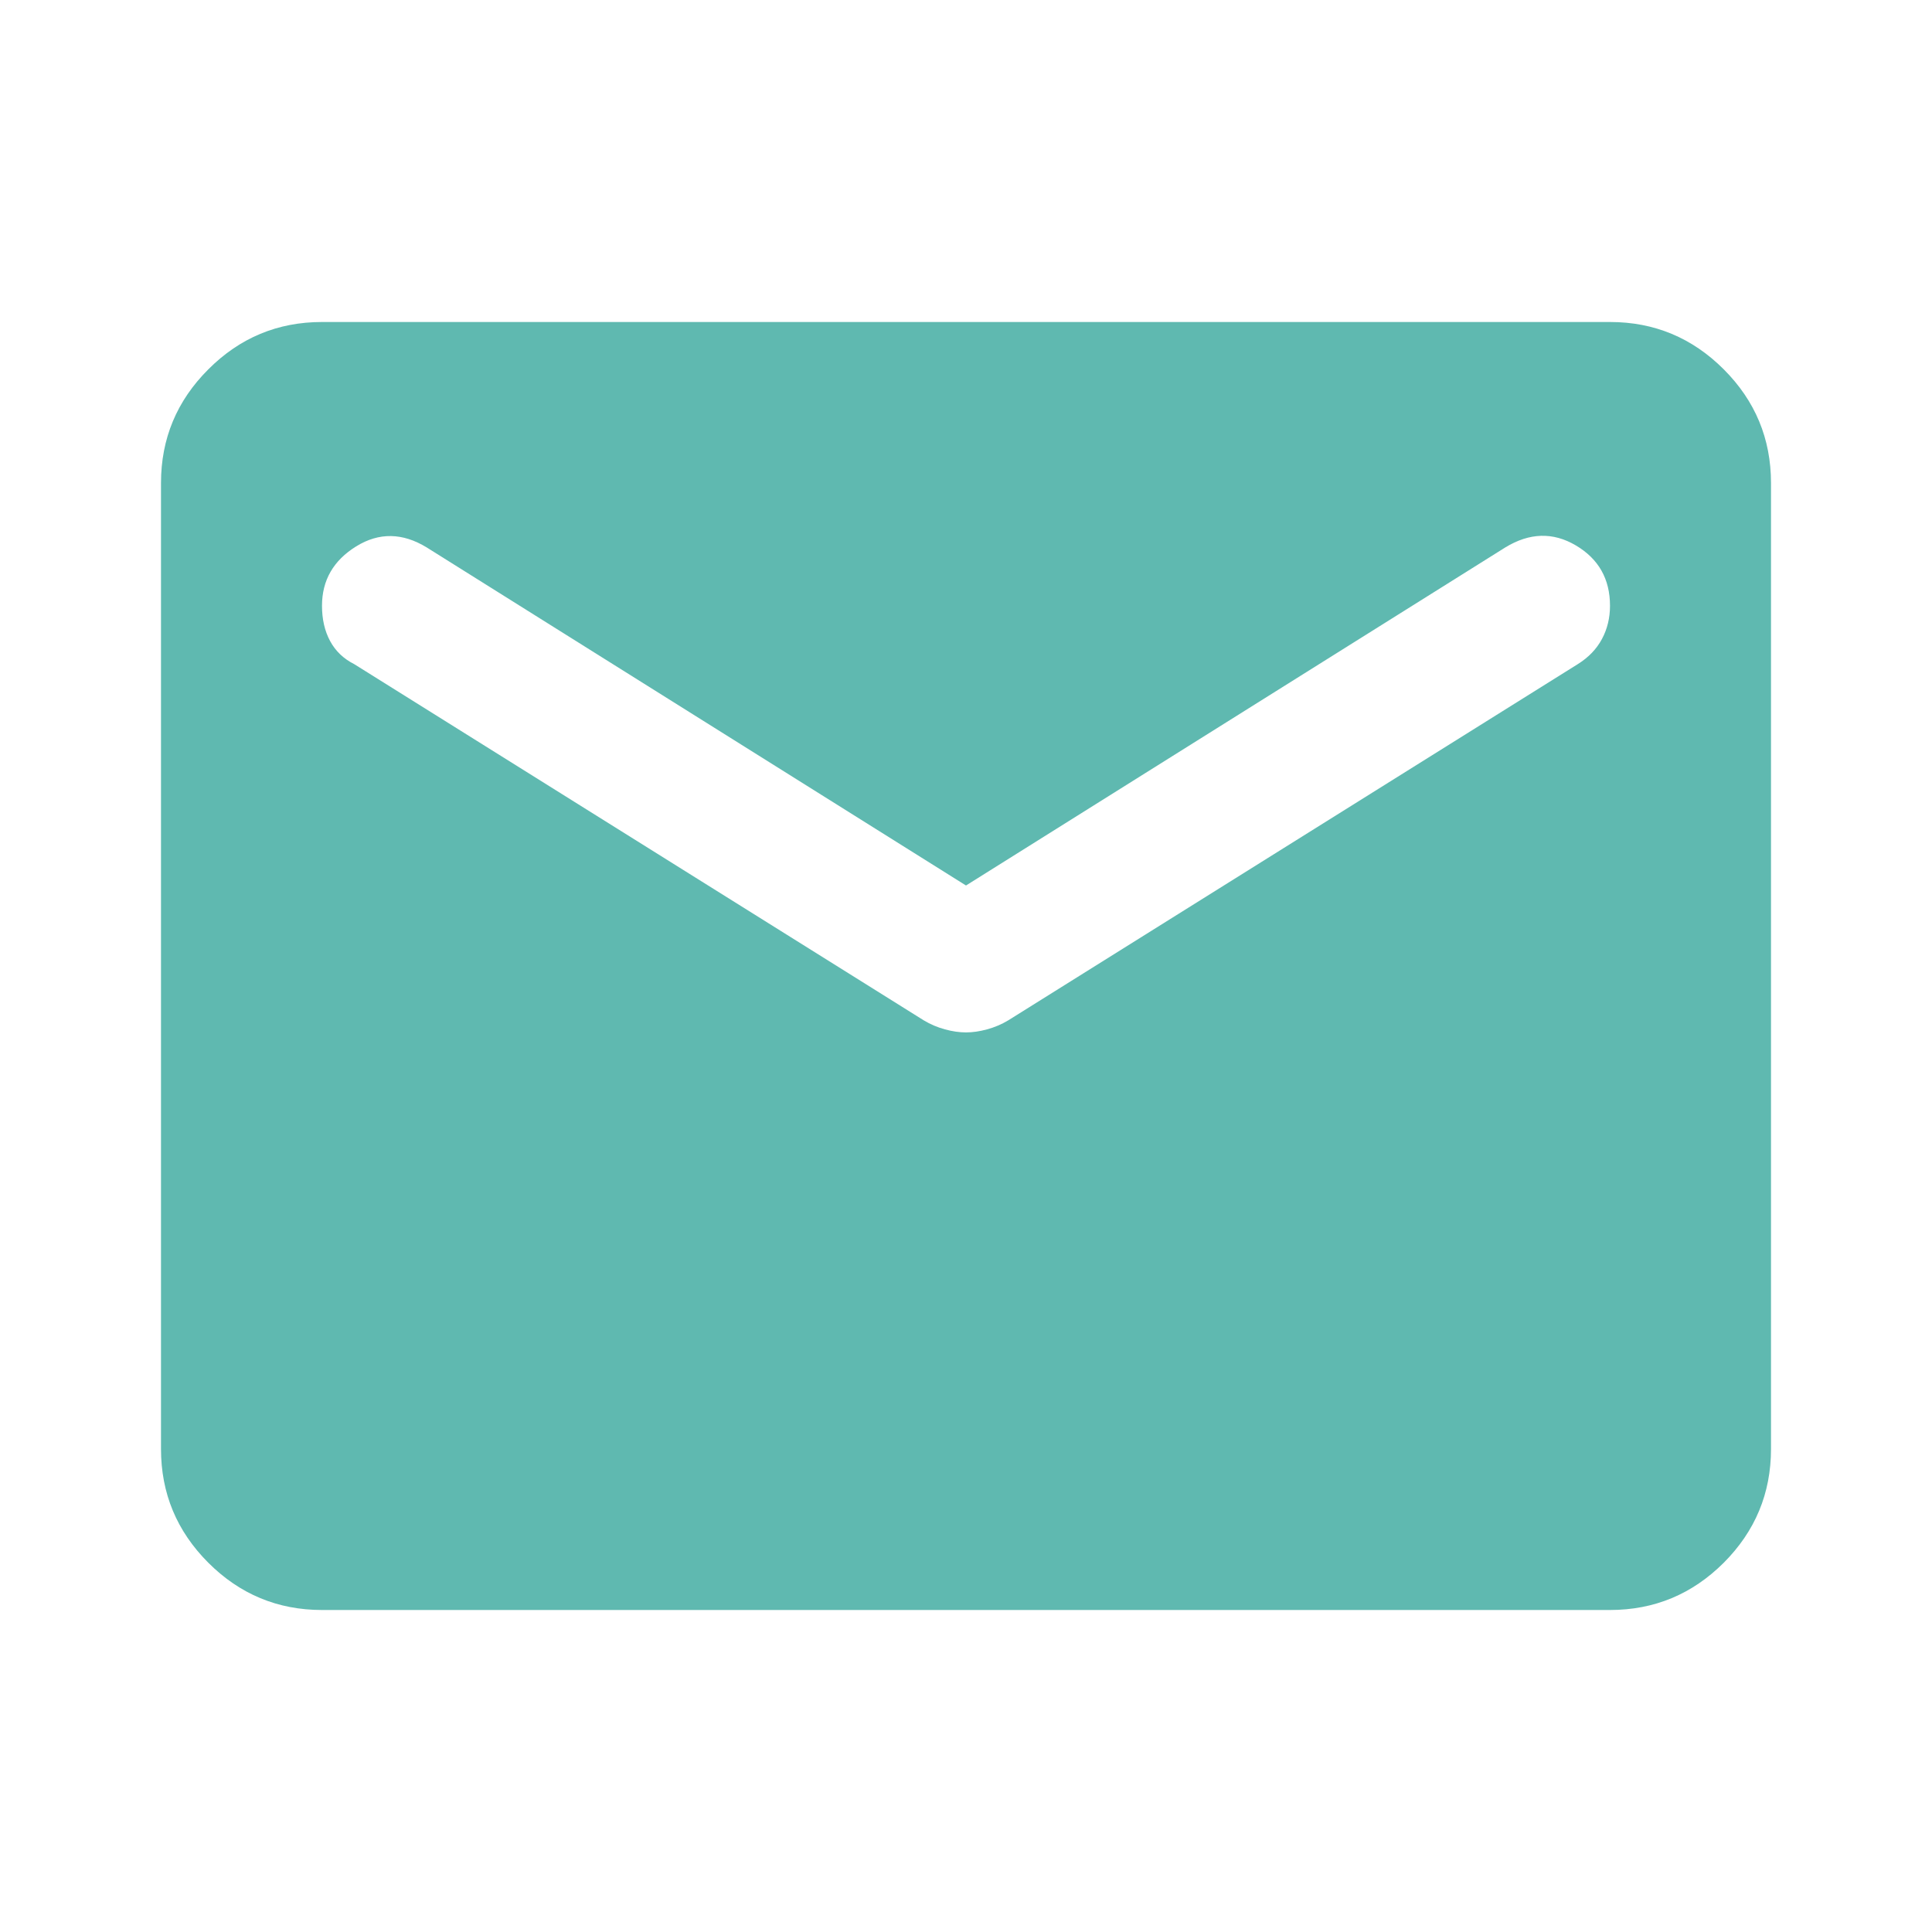
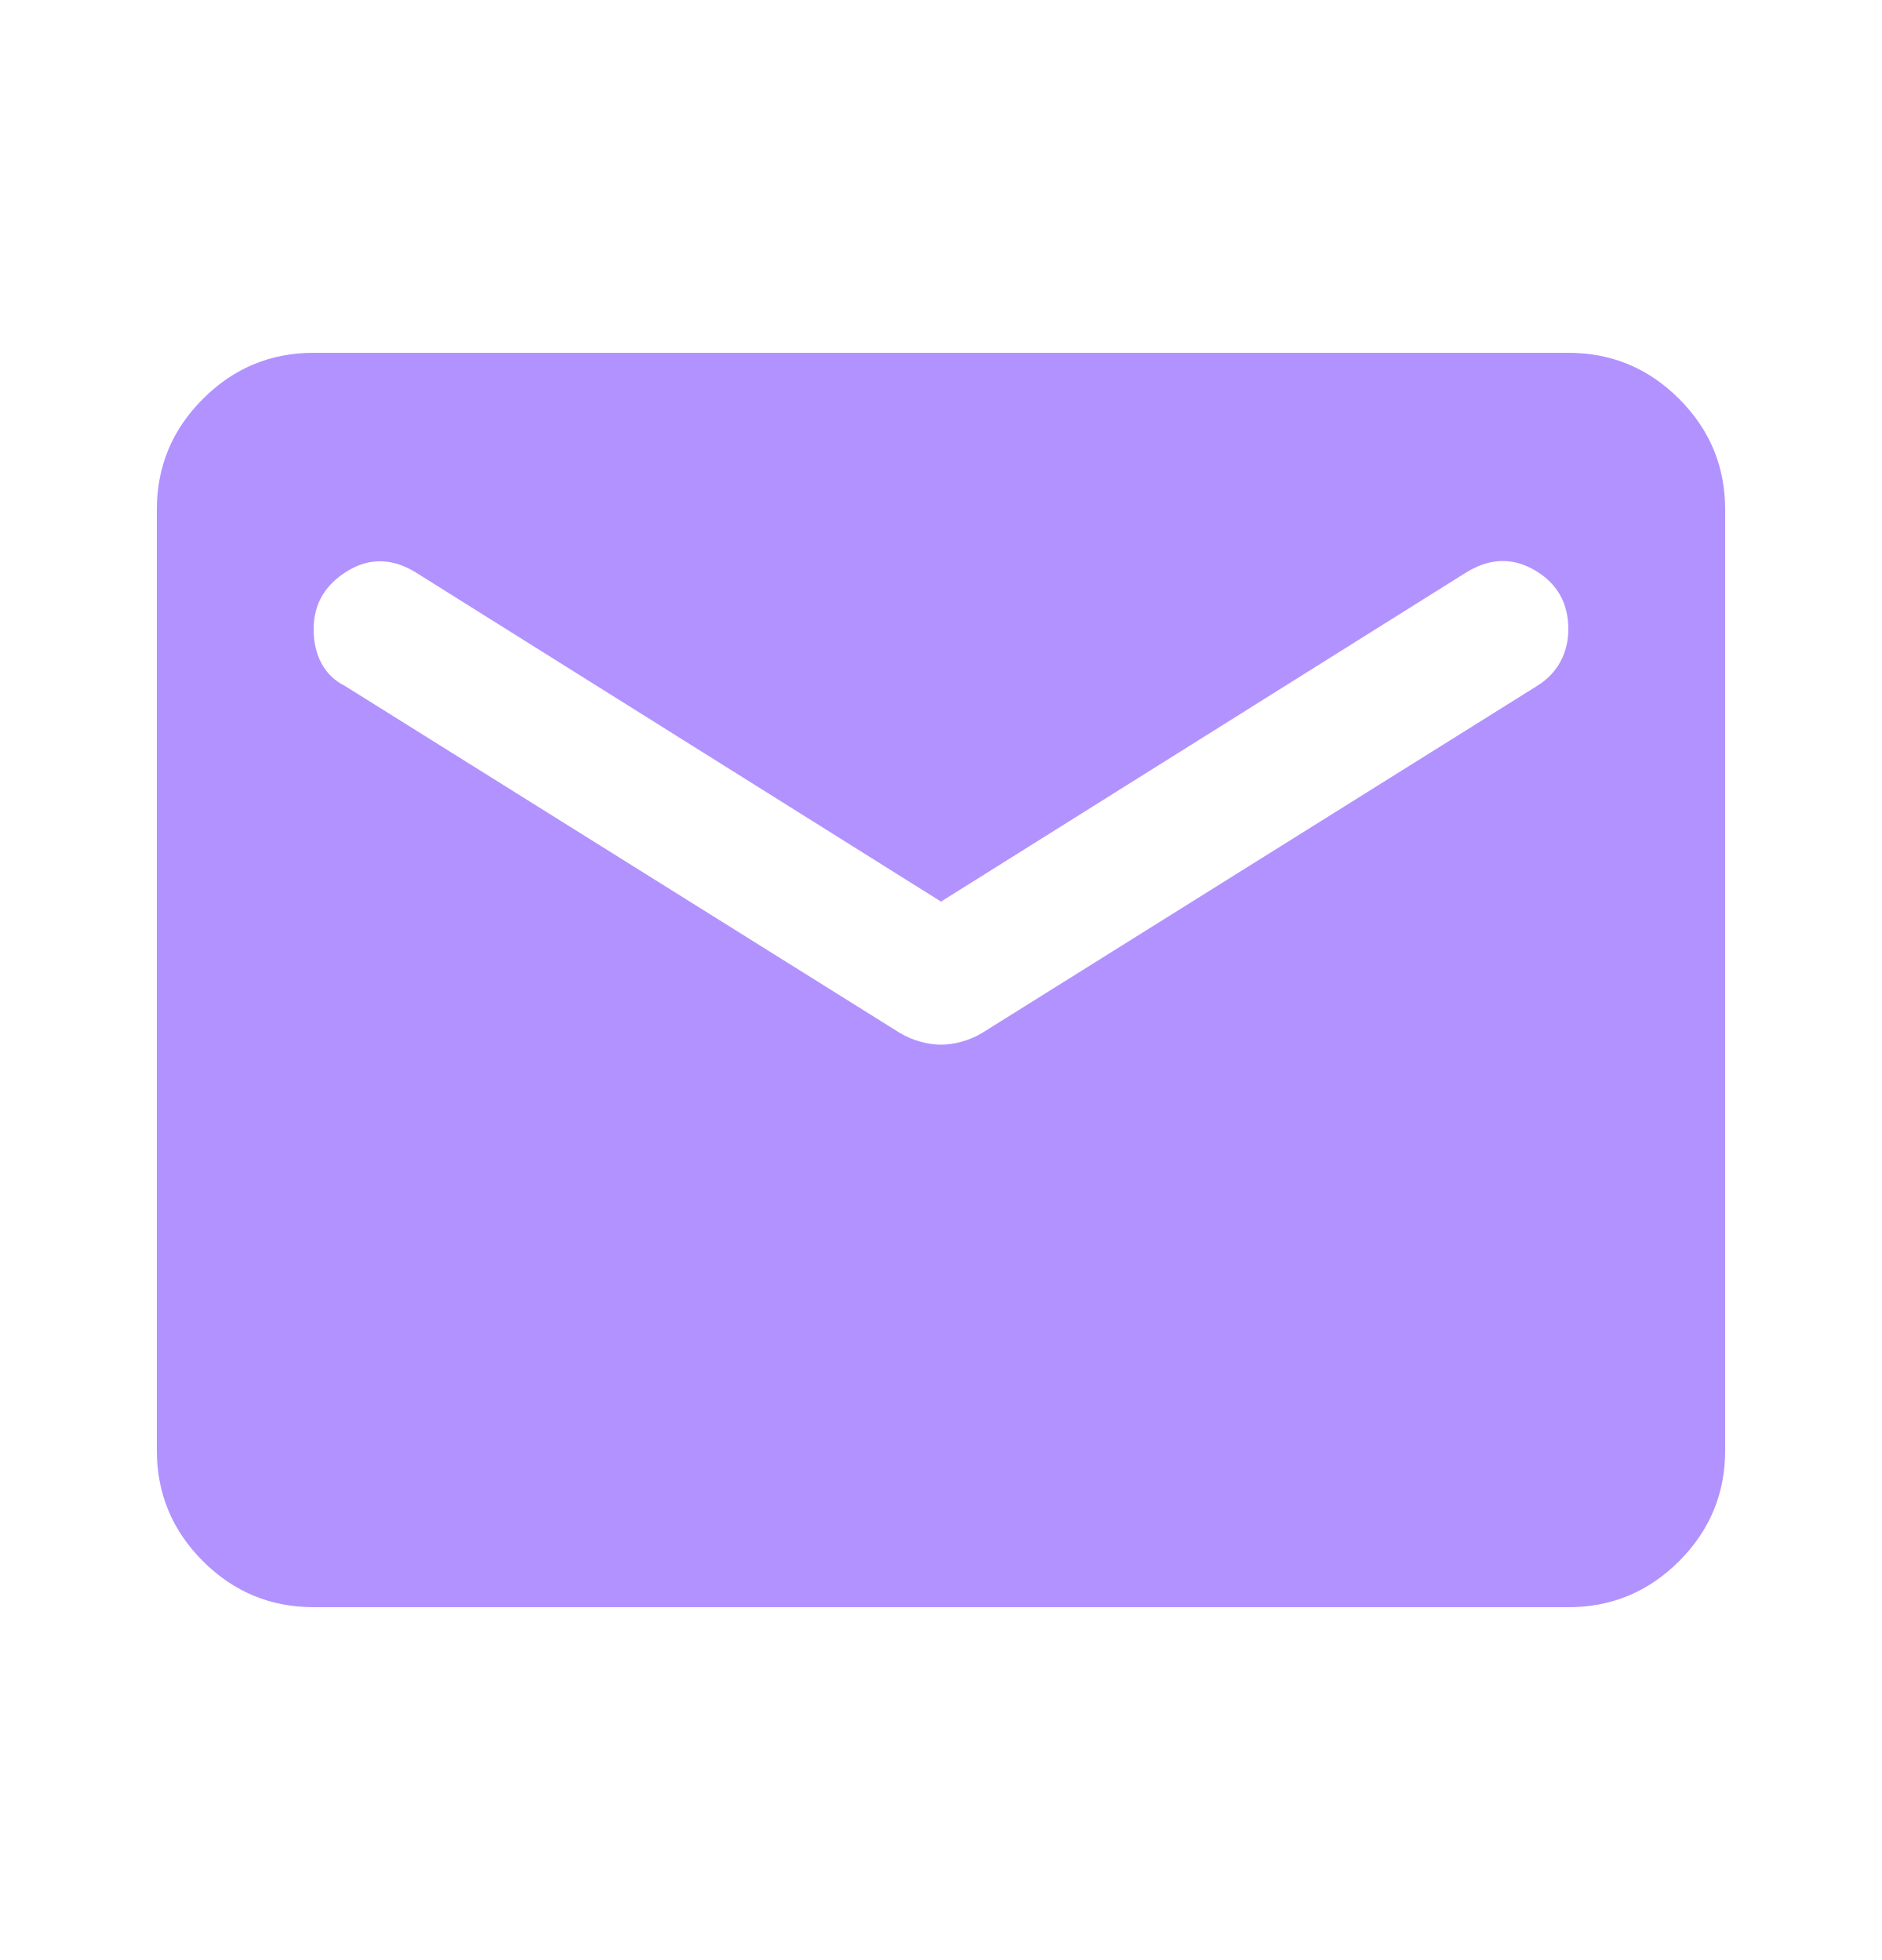
- <svg xmlns="http://www.w3.org/2000/svg" width="24" height="24" viewBox="0 0 24 24" fill="none">
-   <path d="M4 20C3.45 20 2.979 19.804 2.588 19.413C2.196 19.021 2 18.55 2 18V6C2 5.45 2.196 4.979 2.588 4.588C2.979 4.196 3.45 4 4 4H20C20.55 4 21.021 4.196 21.413 4.588C21.804 4.979 22 5.45 22 6V18C22 18.55 21.804 19.021 21.413 19.413C21.021 19.804 20.55 20 20 20H4ZM12 12.825C12.083 12.825 12.171 12.812 12.262 12.787C12.354 12.762 12.442 12.725 12.525 12.675L19.6 8.25C19.733 8.167 19.833 8.063 19.9 7.938C19.967 7.813 20 7.675 20 7.525C20 7.192 19.858 6.942 19.575 6.775C19.292 6.608 19 6.617 18.7 6.8L12 11L5.3 6.8C5 6.617 4.708 6.612 4.425 6.787C4.142 6.962 4 7.208 4 7.525C4 7.692 4.033 7.837 4.1 7.962C4.167 8.087 4.267 8.183 4.4 8.25L11.475 12.675C11.558 12.725 11.646 12.762 11.738 12.787C11.829 12.812 11.917 12.825 12 12.825Z" fill="#5FB9B0" />
+ <svg xmlns="http://www.w3.org/2000/svg" width="24" height="25" viewBox="0 0 24 25" fill="none">
+   <path d="M4 20.5C3.45 20.5 2.979 20.304 2.588 19.913C2.196 19.521 2 19.05 2 18.5V6.5C2 5.95 2.196 5.479 2.588 5.088C2.979 4.696 3.45 4.5 4 4.5H20C20.55 4.5 21.021 4.696 21.413 5.088C21.804 5.479 22 5.95 22 6.5V18.5C22 19.05 21.804 19.521 21.413 19.913C21.021 20.304 20.55 20.5 20 20.5H4ZM12 13.325C12.083 13.325 12.171 13.312 12.262 13.287C12.354 13.262 12.442 13.225 12.525 13.175L19.6 8.75C19.733 8.667 19.833 8.563 19.9 8.438C19.967 8.313 20 8.175 20 8.025C20 7.692 19.858 7.442 19.575 7.275C19.292 7.108 19 7.117 18.7 7.3L12 11.5L5.3 7.3C5 7.117 4.708 7.112 4.425 7.287C4.142 7.462 4 7.708 4 8.025C4 8.192 4.033 8.337 4.1 8.462C4.167 8.587 4.267 8.683 4.4 8.75L11.475 13.175C11.558 13.225 11.646 13.262 11.738 13.287C11.829 13.312 11.917 13.325 12 13.325Z" fill="#B292FF" />
</svg>
